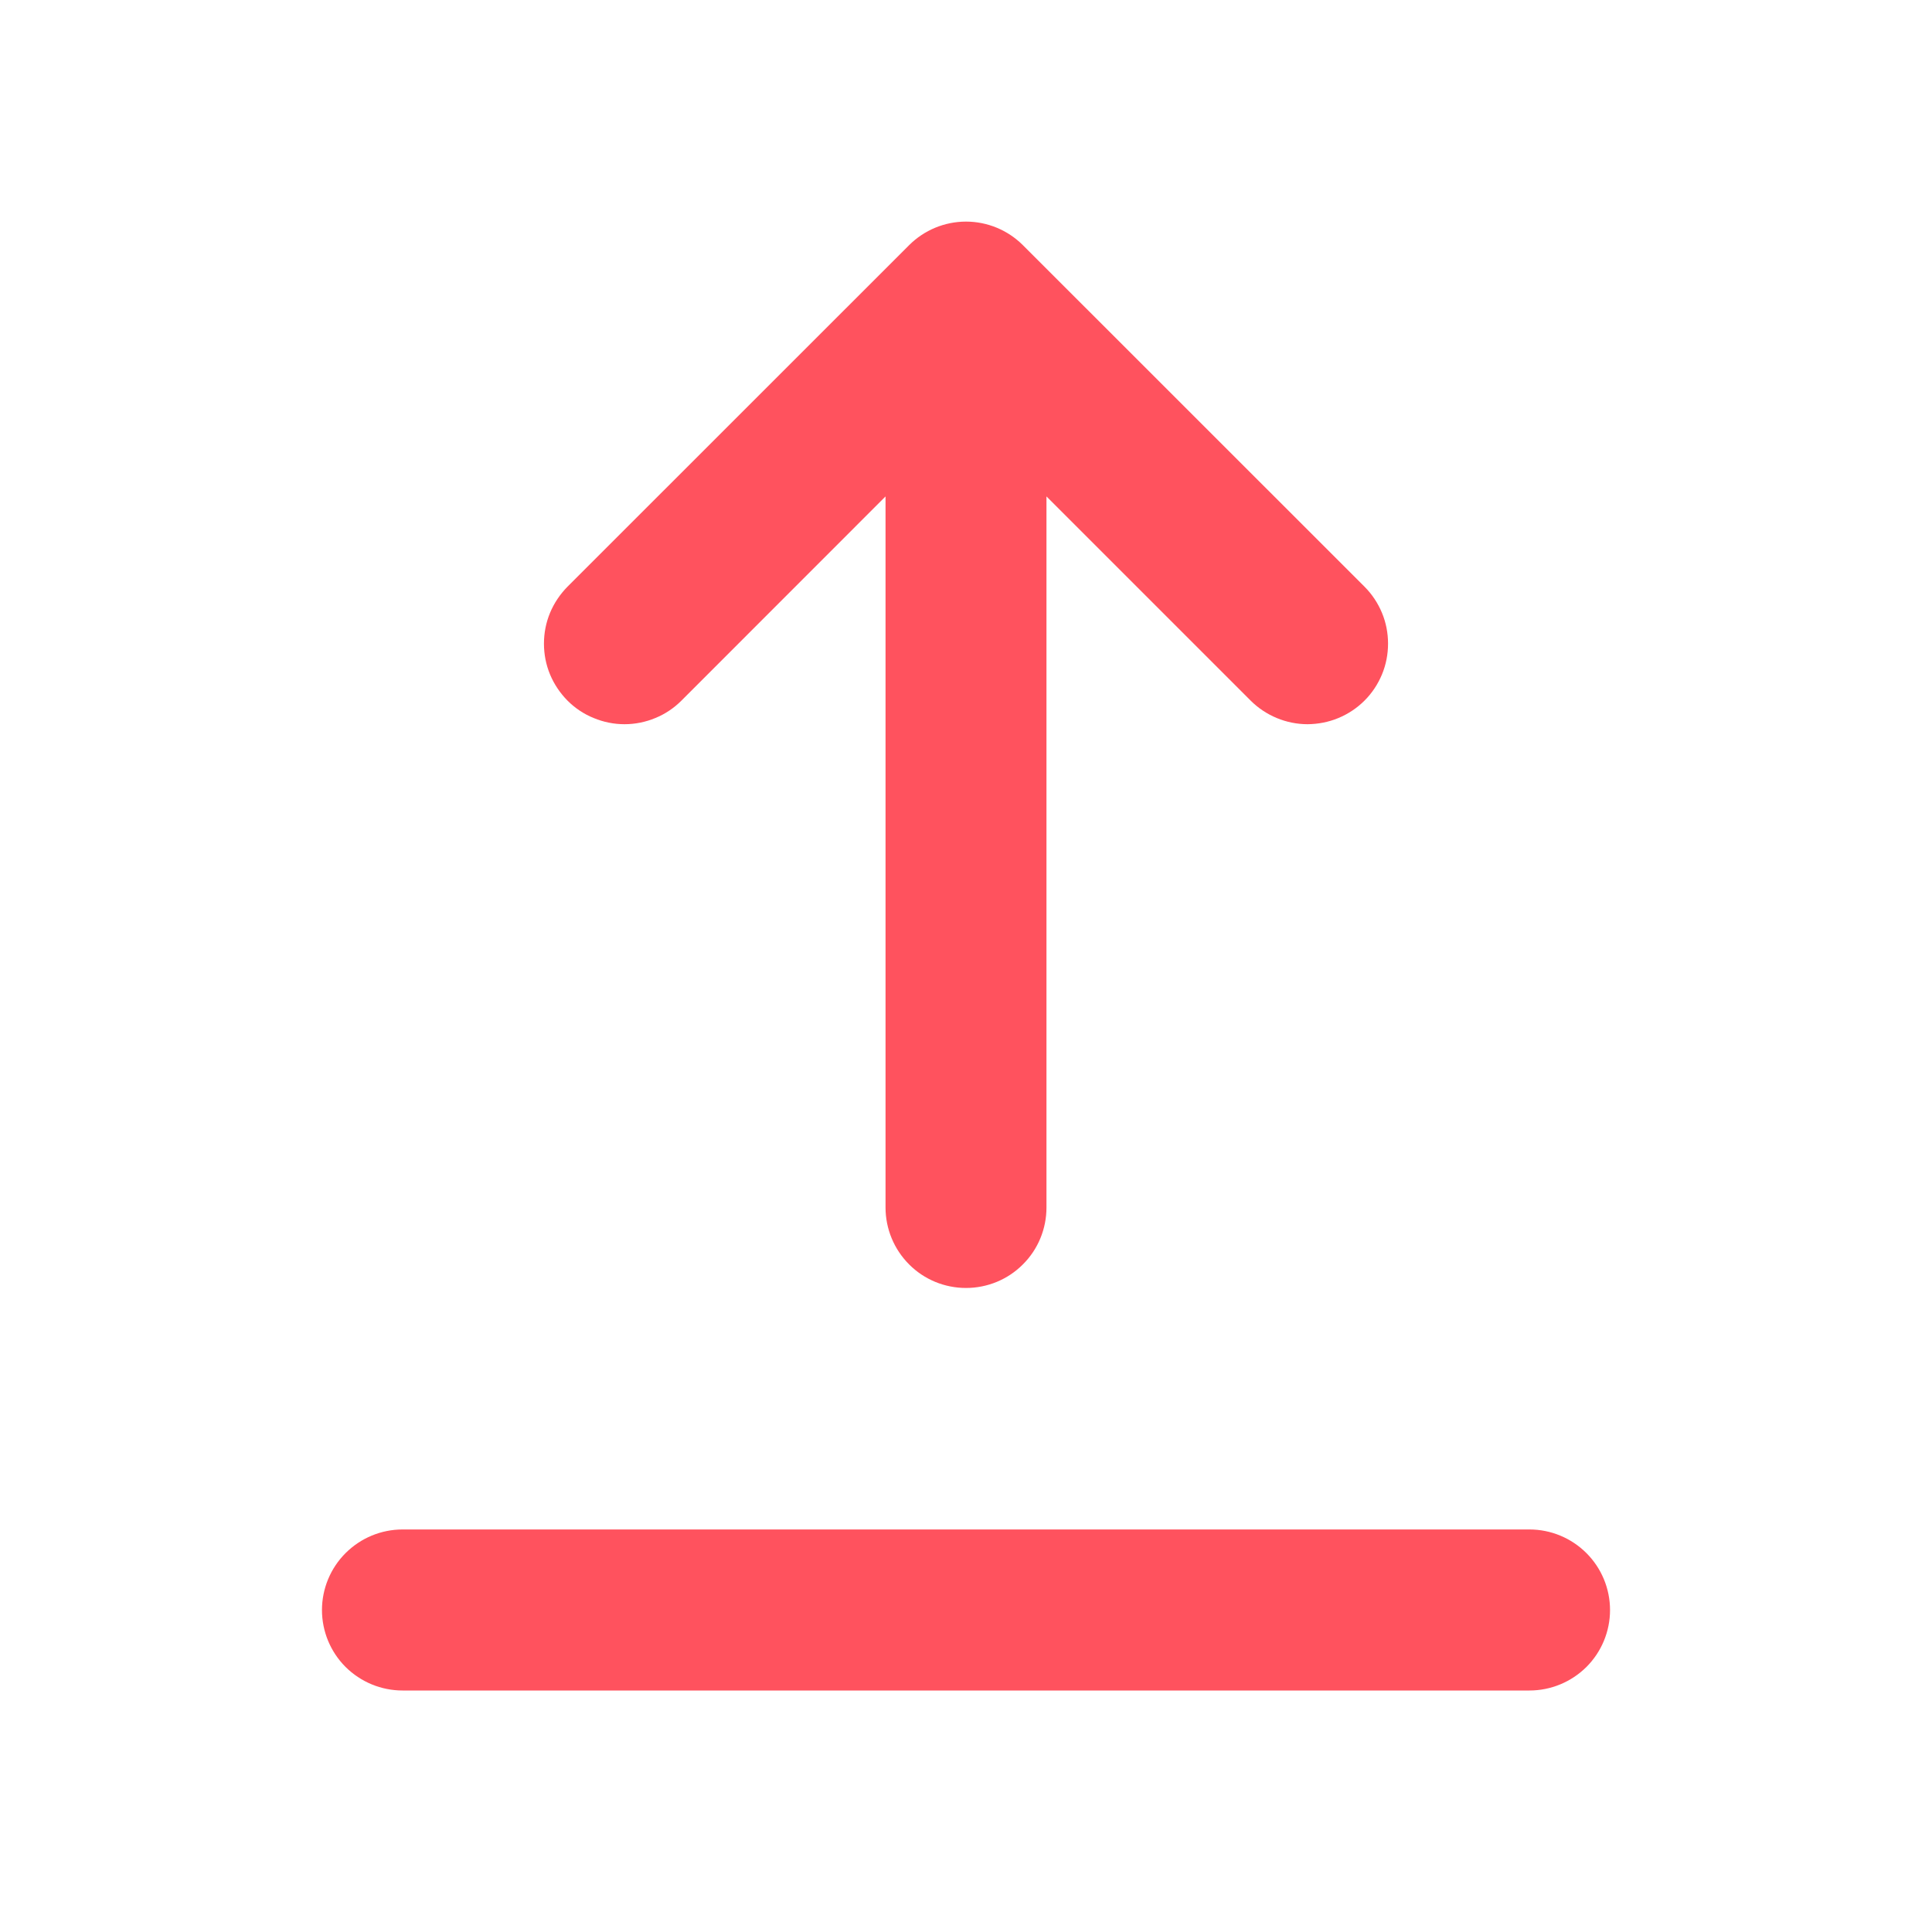
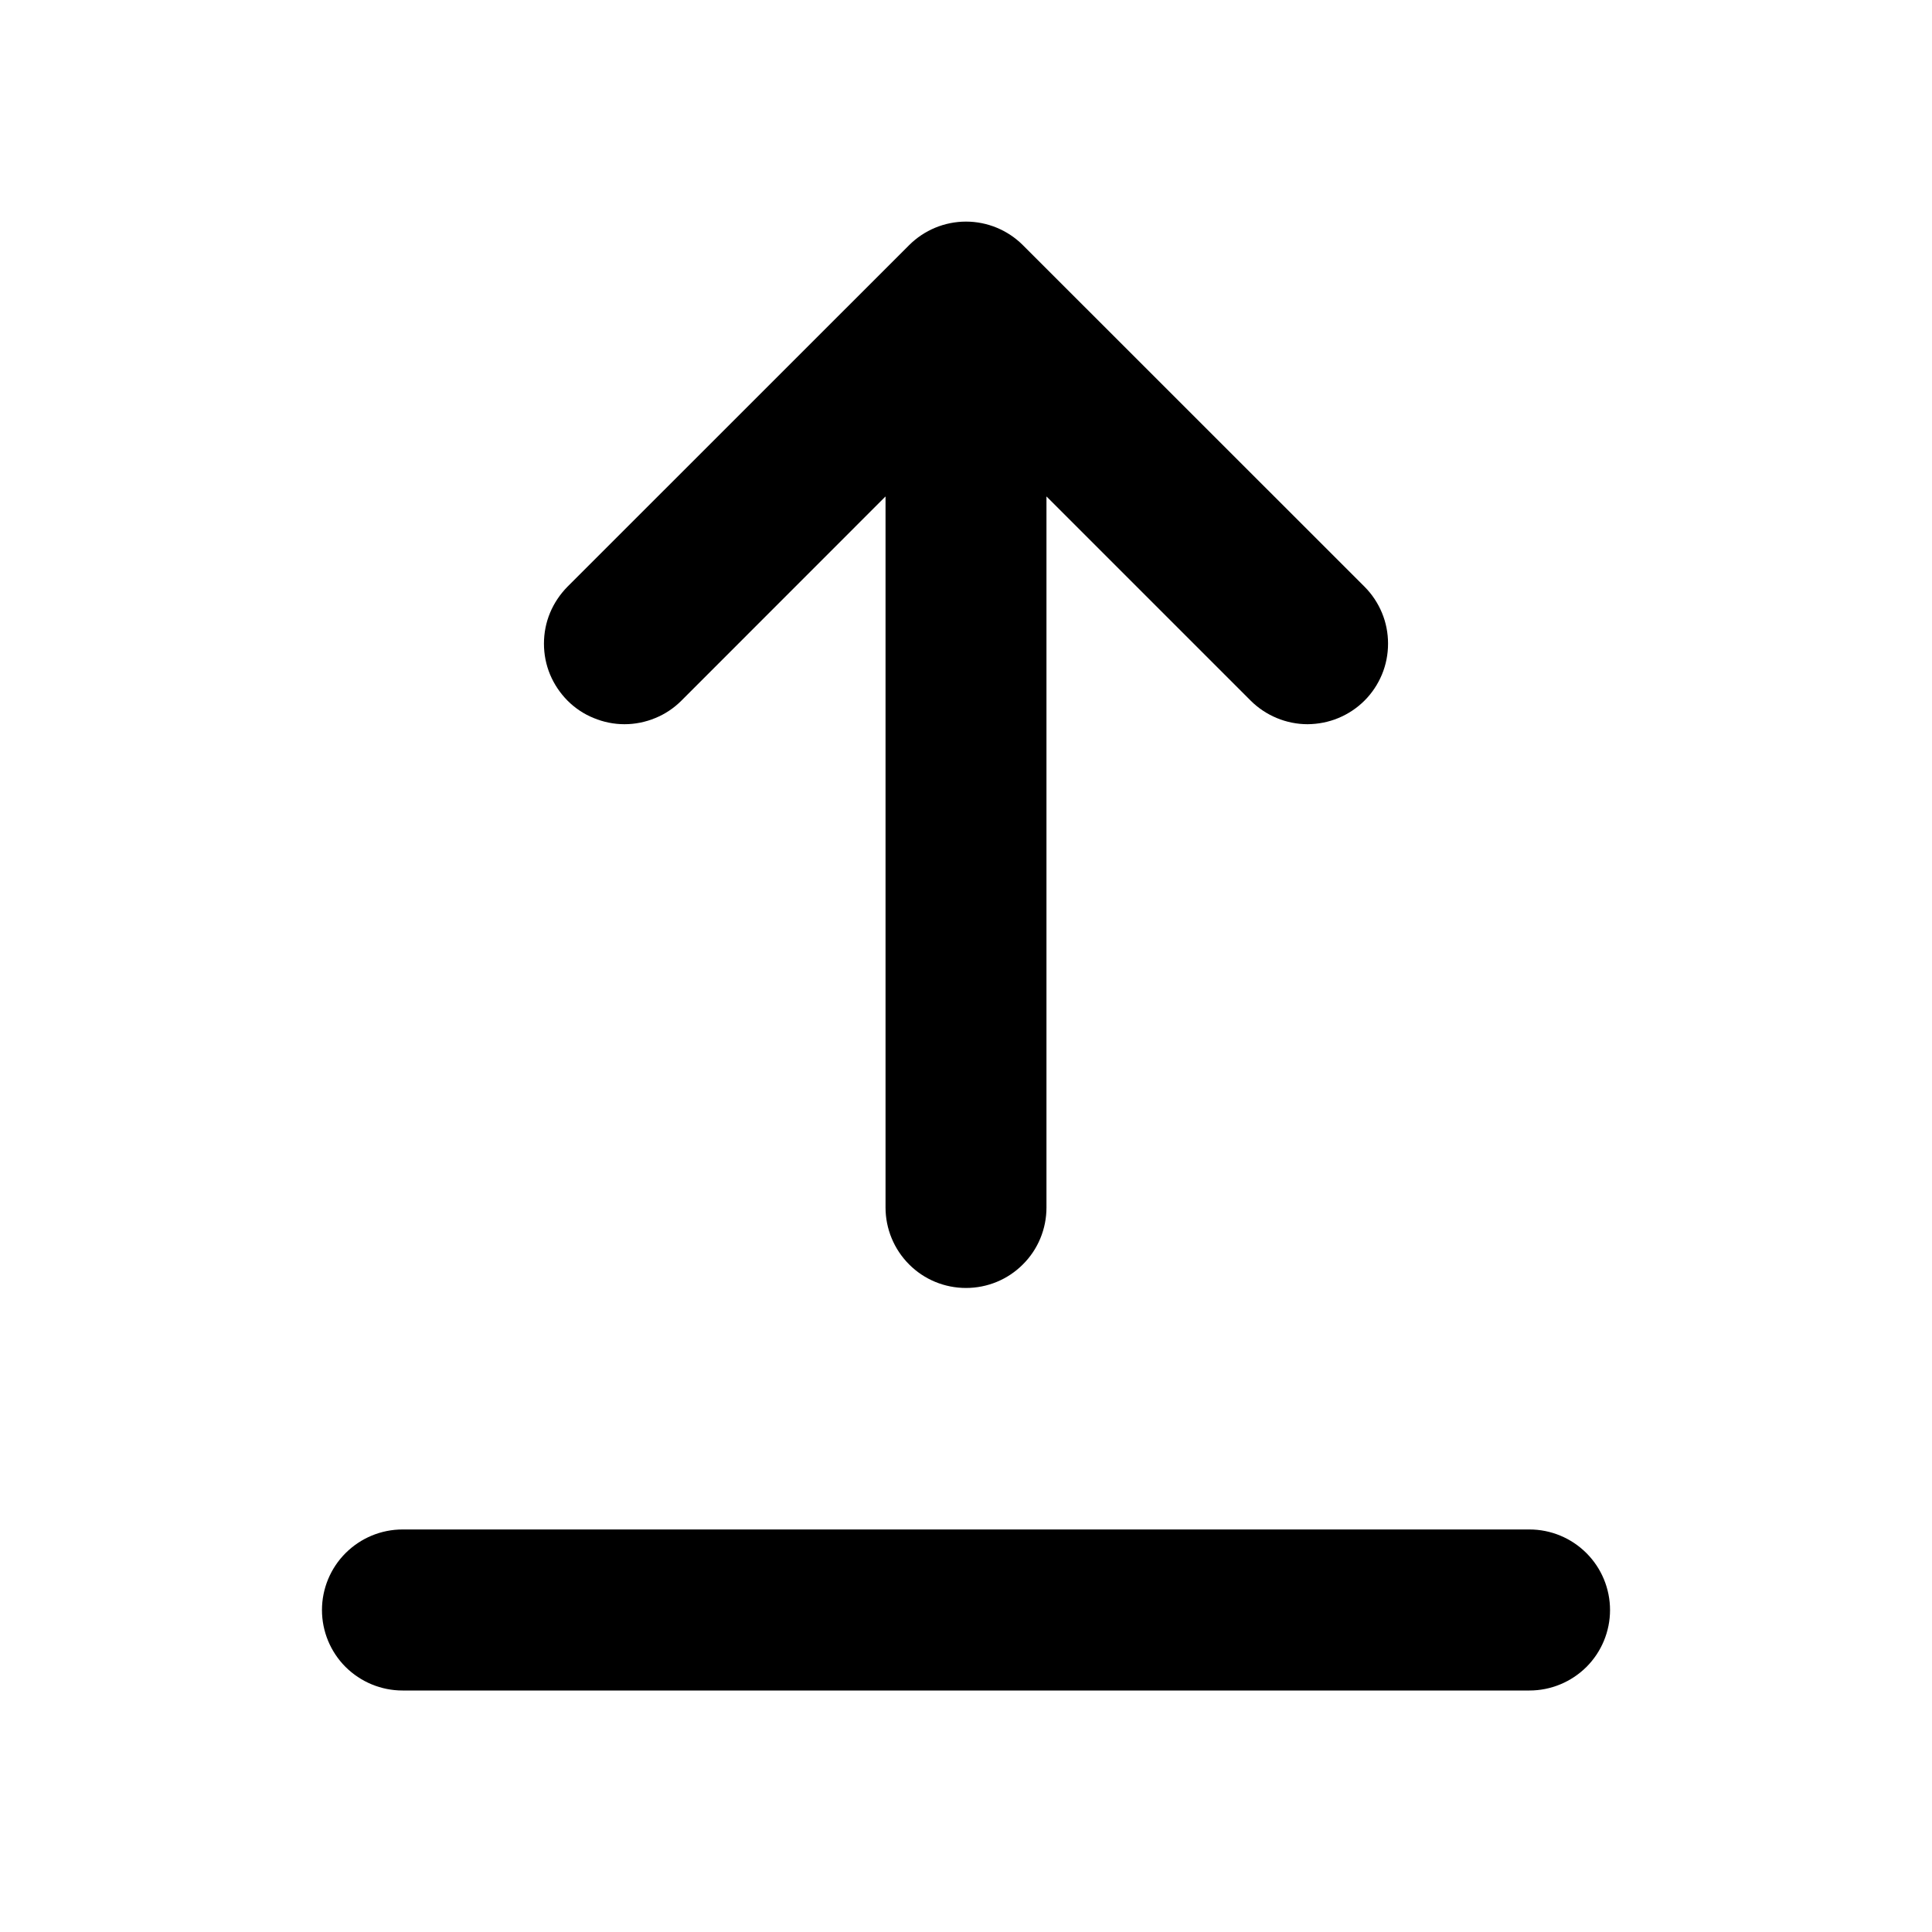
<svg xmlns="http://www.w3.org/2000/svg" width="20" height="20" viewBox="0 0 20 20" fill="none">
-   <path d="M5.875 7.253C5.952 7.33 6.044 7.392 6.146 7.433C6.247 7.475 6.355 7.497 6.465 7.497C6.574 7.497 6.683 7.475 6.784 7.433C6.885 7.392 6.977 7.33 7.054 7.253L9.167 5.139V12.5C9.167 12.721 9.255 12.933 9.411 13.089C9.567 13.246 9.779 13.333 10 13.333C10.221 13.333 10.433 13.246 10.589 13.089C10.746 12.933 10.833 12.721 10.833 12.5V5.139L12.947 7.253C13.024 7.33 13.116 7.391 13.217 7.433C13.318 7.475 13.427 7.497 13.536 7.497C13.646 7.496 13.754 7.475 13.855 7.433C13.956 7.391 14.048 7.33 14.126 7.252C14.203 7.175 14.264 7.083 14.306 6.982C14.348 6.881 14.369 6.772 14.369 6.663C14.369 6.553 14.348 6.445 14.306 6.344C14.264 6.243 14.203 6.151 14.125 6.073L10.589 2.538C10.433 2.382 10.221 2.294 10 2.294C9.779 2.294 9.567 2.382 9.411 2.538L5.875 6.073C5.798 6.151 5.736 6.243 5.694 6.344C5.652 6.445 5.631 6.553 5.631 6.663C5.631 6.773 5.652 6.881 5.694 6.982C5.736 7.083 5.798 7.175 5.875 7.253ZM15.833 17.5C16.054 17.5 16.266 17.412 16.423 17.256C16.579 17.1 16.667 16.888 16.667 16.667C16.667 16.446 16.579 16.234 16.423 16.078C16.266 15.921 16.054 15.833 15.833 15.833H4.167C3.946 15.833 3.734 15.921 3.577 16.078C3.421 16.234 3.333 16.446 3.333 16.667C3.333 16.888 3.421 17.1 3.577 17.256C3.734 17.412 3.946 17.5 4.167 17.5H15.833Z" fill="#FF525E" />
+   <path d="M5.875 7.253C5.952 7.33 6.044 7.392 6.146 7.433C6.247 7.475 6.355 7.497 6.465 7.497C6.574 7.497 6.683 7.475 6.784 7.433C6.885 7.392 6.977 7.33 7.054 7.253L9.167 5.139V12.5C9.167 12.721 9.255 12.933 9.411 13.089C9.567 13.246 9.779 13.333 10 13.333C10.221 13.333 10.433 13.246 10.589 13.089C10.746 12.933 10.833 12.721 10.833 12.5V5.139L12.947 7.253C13.024 7.33 13.116 7.391 13.217 7.433C13.318 7.475 13.427 7.497 13.536 7.497C13.646 7.496 13.754 7.475 13.855 7.433C13.956 7.391 14.048 7.33 14.126 7.252C14.203 7.175 14.264 7.083 14.306 6.982C14.348 6.881 14.369 6.772 14.369 6.663C14.369 6.553 14.348 6.445 14.306 6.344C14.264 6.243 14.203 6.151 14.125 6.073L10.589 2.538C10.433 2.382 10.221 2.294 10 2.294C9.779 2.294 9.567 2.382 9.411 2.538L5.875 6.073C5.798 6.151 5.736 6.243 5.694 6.344C5.652 6.445 5.631 6.553 5.631 6.663C5.631 6.773 5.652 6.881 5.694 6.982C5.736 7.083 5.798 7.175 5.875 7.253ZM15.833 17.5C16.054 17.5 16.266 17.412 16.423 17.256C16.579 17.1 16.667 16.888 16.667 16.667C16.667 16.446 16.579 16.234 16.423 16.078C16.266 15.921 16.054 15.833 15.833 15.833H4.167C3.946 15.833 3.734 15.921 3.577 16.078C3.421 16.234 3.333 16.446 3.333 16.667C3.333 16.888 3.421 17.1 3.577 17.256C3.734 17.412 3.946 17.5 4.167 17.5H15.833Z" fill="currentColor" />
</svg>
